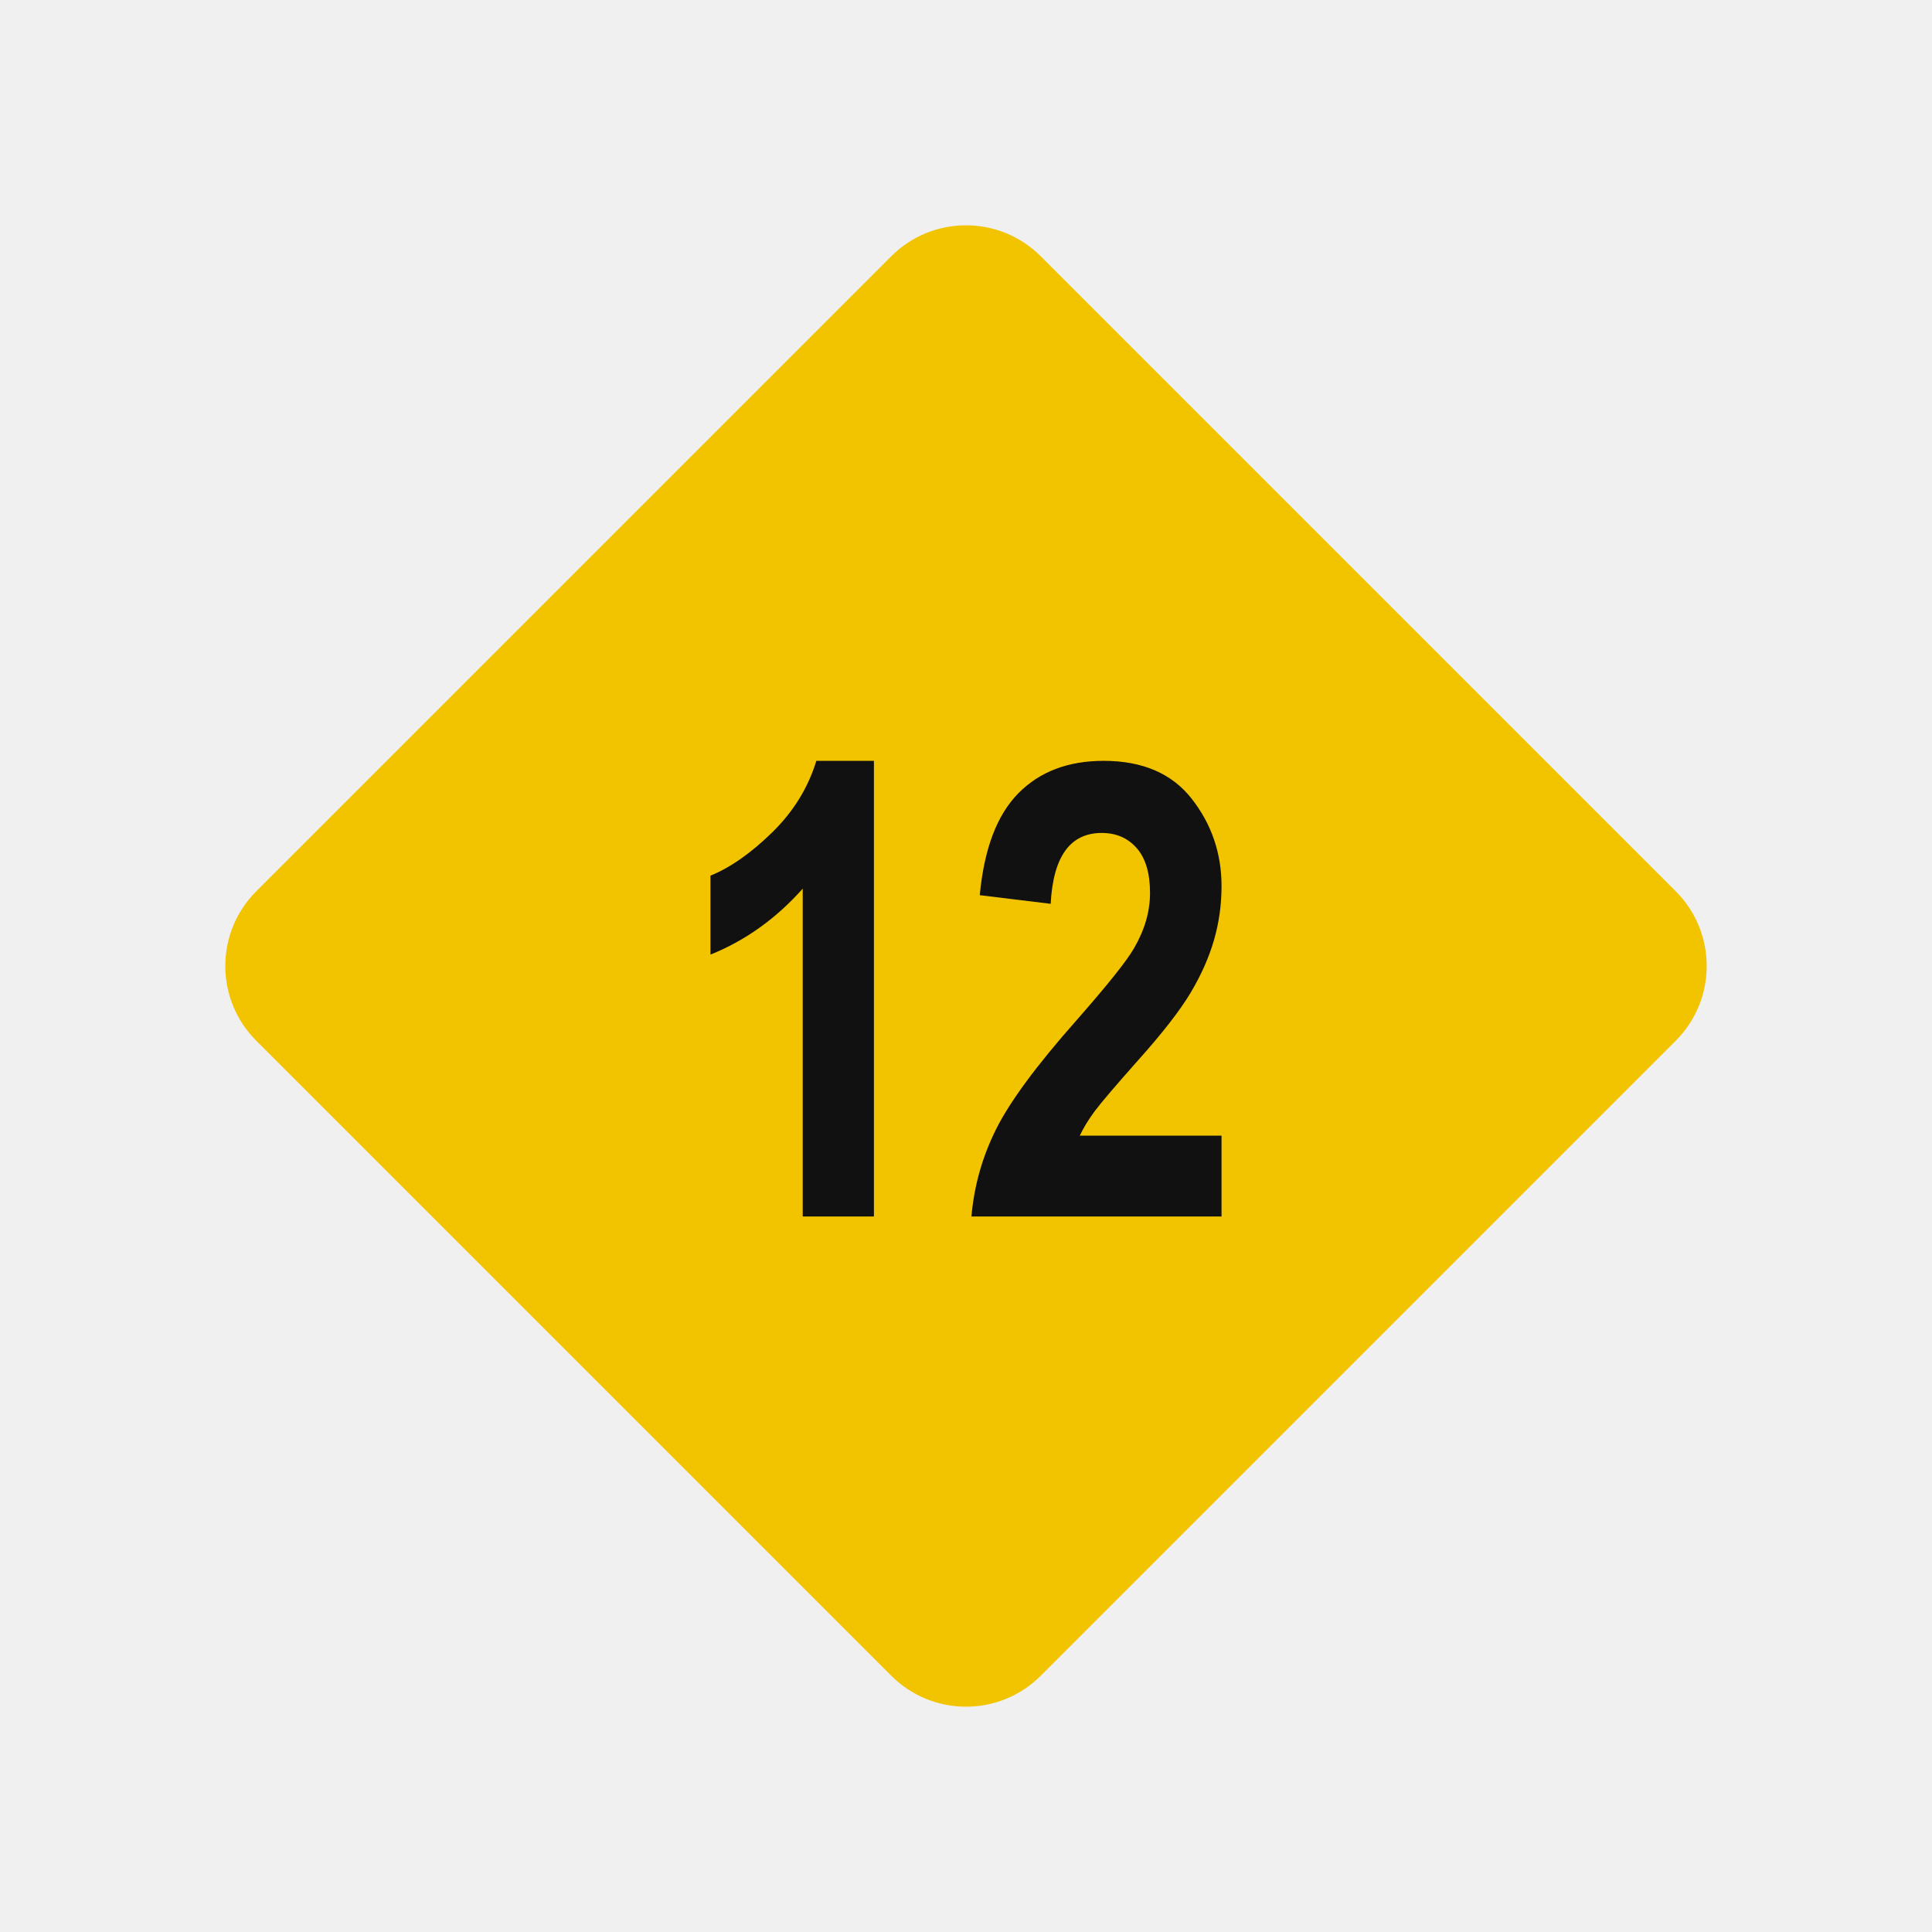
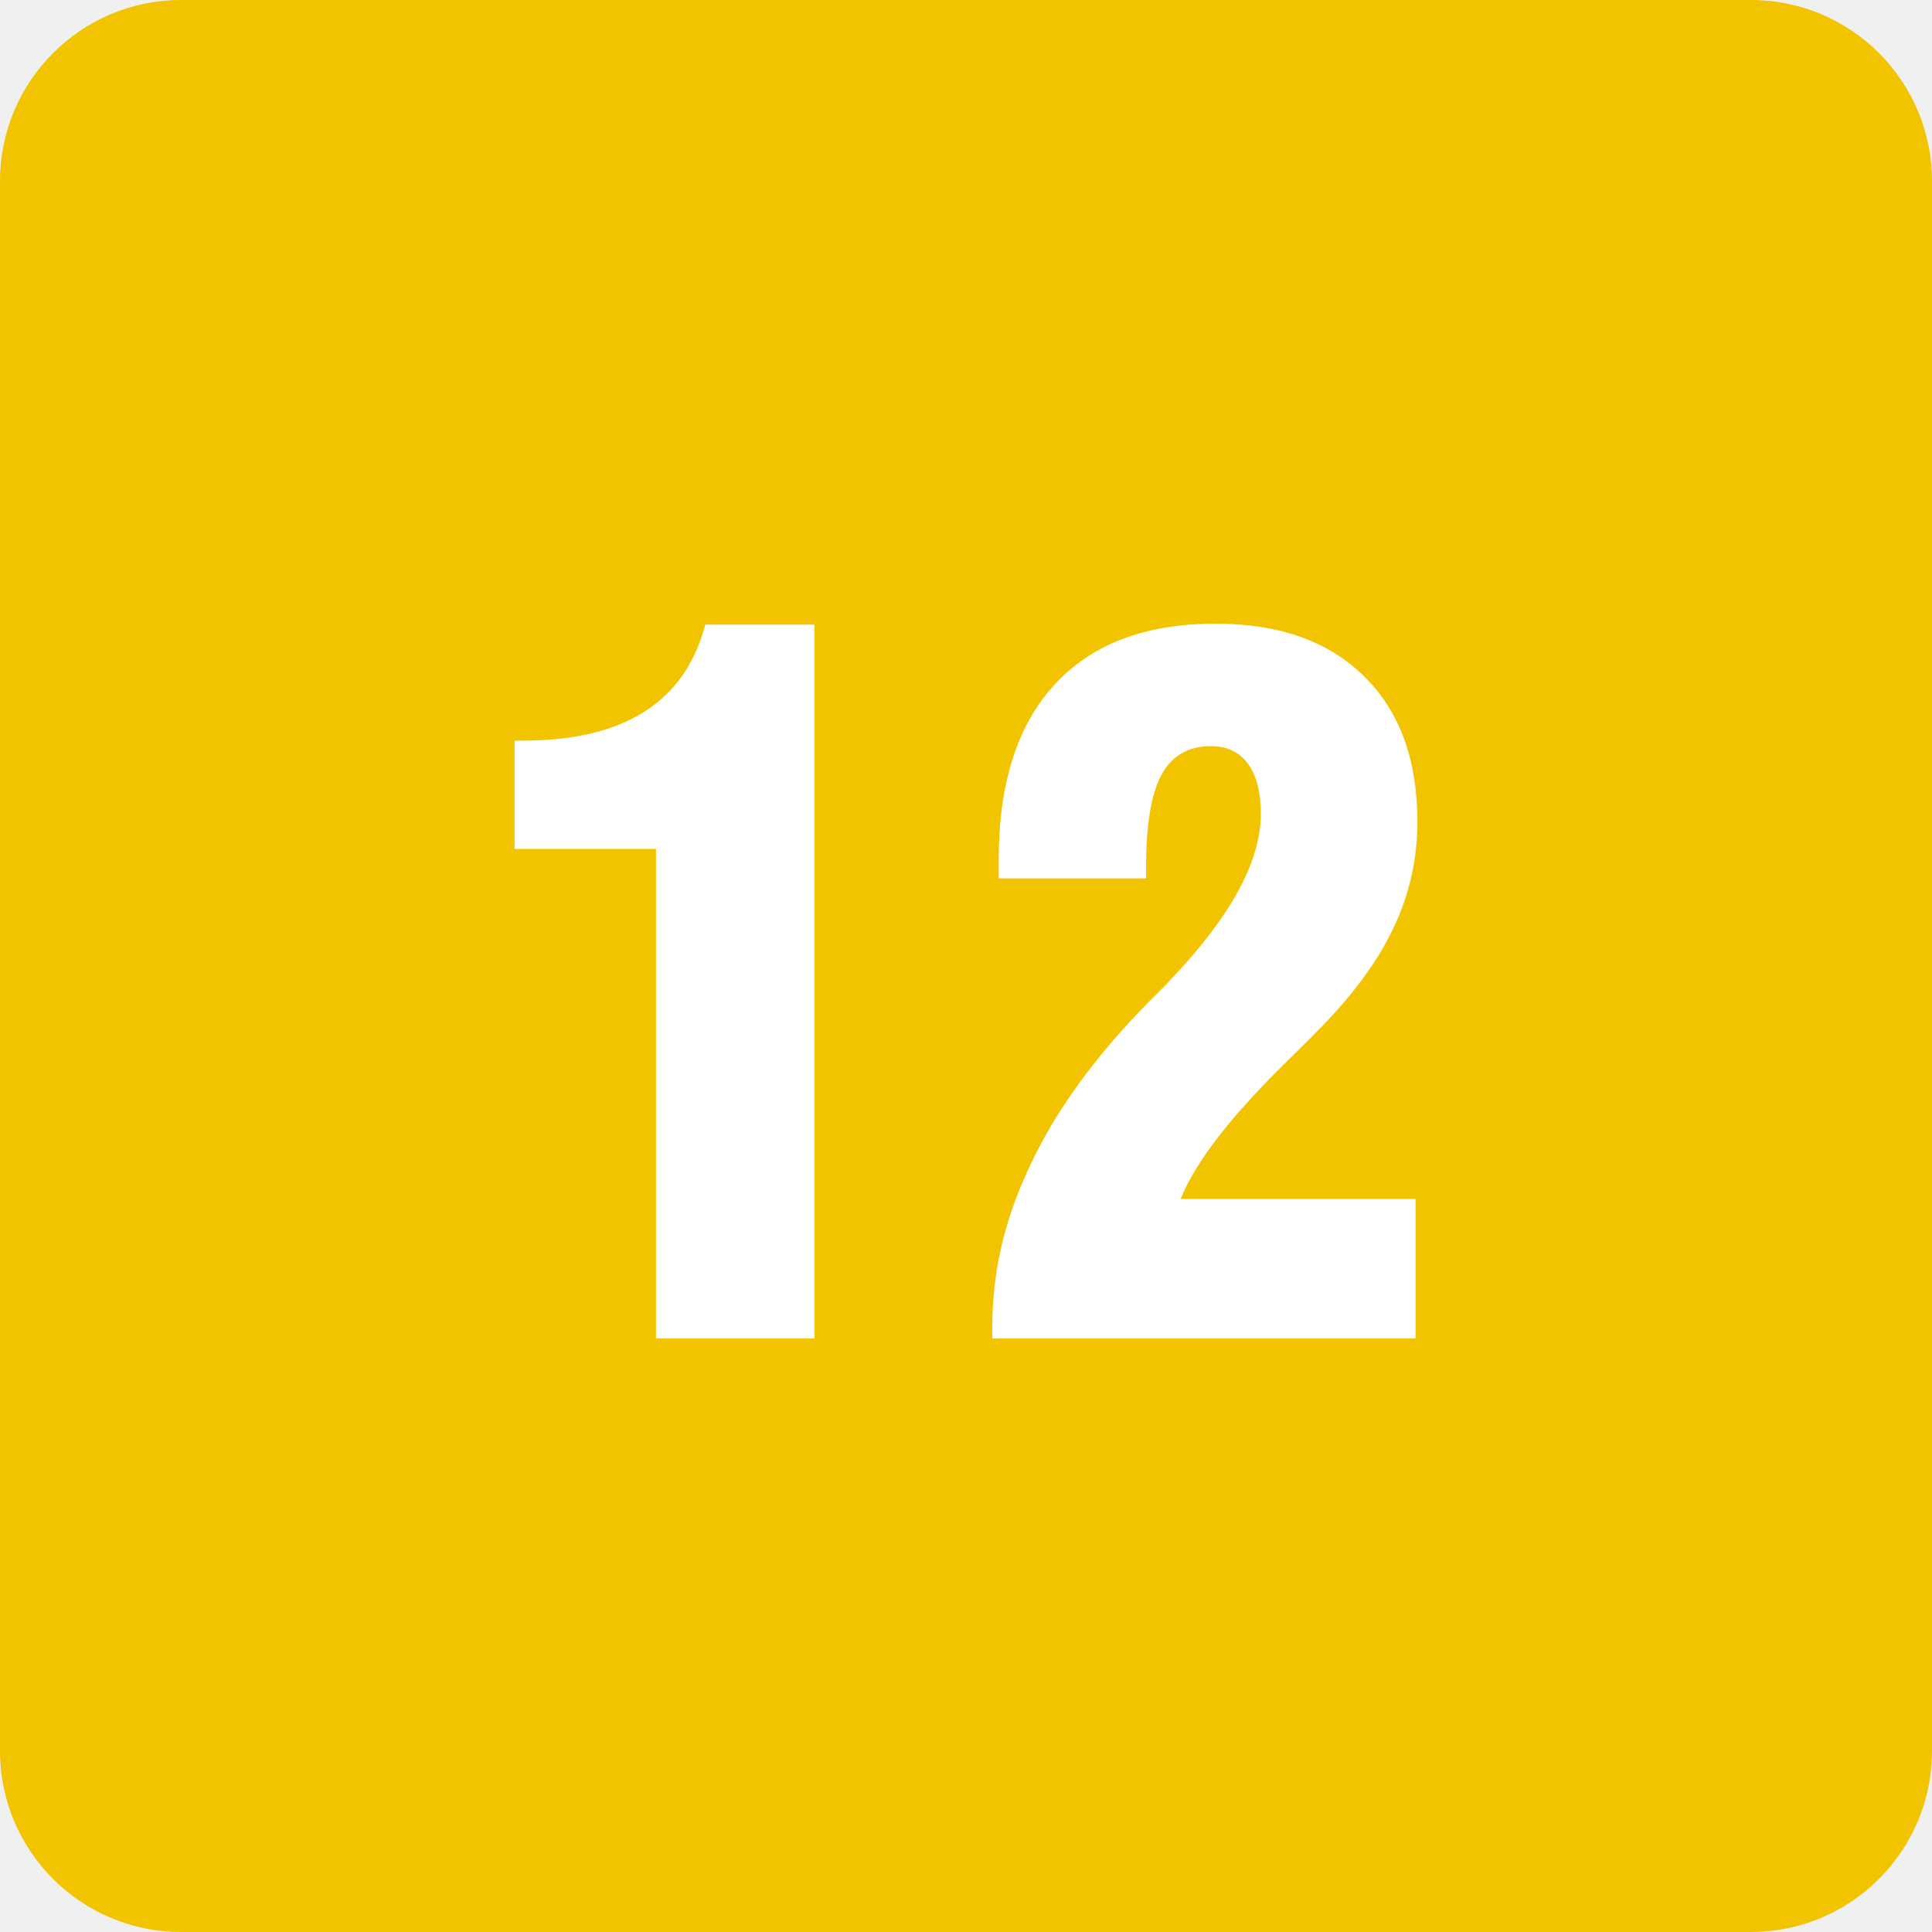
<svg xmlns="http://www.w3.org/2000/svg" viewBox="0 0 512 512">
-   <rect x="109" y="109" width="294" height="294" rx="28" fill="#f2c400" transform="rotate(45 256 256)" />
-   <path fill="#111111" d="M231.60 201.63L231.60 322.38L212.73 322.38L212.73 235.50Q202.15 247.40 188.28 252.98L188.28 232.06Q196.16 228.86 204.61 220.62Q213.06 212.37 216.34 201.63L231.60 201.63M286.15 300.96L323.72 300.96L323.72 322.38L257.44 322.38Q258.50 310.23 263.96 299.28Q269.41 288.33 285.16 270.53Q297.63 256.34 300.50 251.34Q304.77 244.04 304.77 236.65Q304.77 228.78 301.24 224.76Q297.71 220.74 291.97 220.74Q279.42 220.74 278.44 239.52L259.65 237.23Q261.37 218.85 269.86 210.24Q278.35 201.63 292.46 201.63Q307.97 201.63 315.84 211.71Q323.72 221.80 323.72 234.85Q323.72 242.23 321.71 249.16Q319.70 256.09 315.51 263.11Q311.33 270.12 301.57 281.03Q292.46 291.29 290.04 294.57Q287.62 297.85 286.15 300.96" />
+   <rect x="0" y="0" width="512" height="512" rx="48" fill="#f2c400" />
+   <path fill="#ffffff" d="M215.84 354.73L173.85 354.73L173.85 224.97L136.37 224.97L136.37 196.28L138.45 196.28Q158.71 196.28 170.79 188.59Q182.88 180.90 186.91 165.52L186.91 165.52L215.84 165.52L215.84 354.73ZM375.14 354.73L262.96 354.73L262.96 351.67Q262.96 340.93 265.34 330.50Q267.72 320.06 272.72 309.44L272.72 309.44Q282.86 287.34 304.58 265.37L304.58 265.37Q307.76 262.20 309.22 260.73L309.22 260.73L310.32 259.51Q334.13 234.49 334.13 215.69L334.13 215.69Q334.13 207.02 330.71 202.38Q327.29 197.74 320.94 197.74L320.94 197.74Q311.91 197.74 307.82 205.31Q303.73 212.88 303.73 229.48L303.73 229.48L303.73 232.78L264.67 232.78L264.67 227.77Q264.67 197.50 279.50 181.39Q294.33 165.27 322.16 165.27L322.16 165.27Q347.31 165.27 361.47 179.19Q375.63 193.11 375.63 217.76L375.63 217.76Q375.63 232.29 369.53 245.41Q363.42 258.54 350.36 271.96L350.36 271.96Q347.55 274.89 341.94 280.39L341.94 280.39Q318.74 302.97 312.88 317.74L312.88 317.74L375.14 317.74L375.14 354.73Z" />
</svg>
